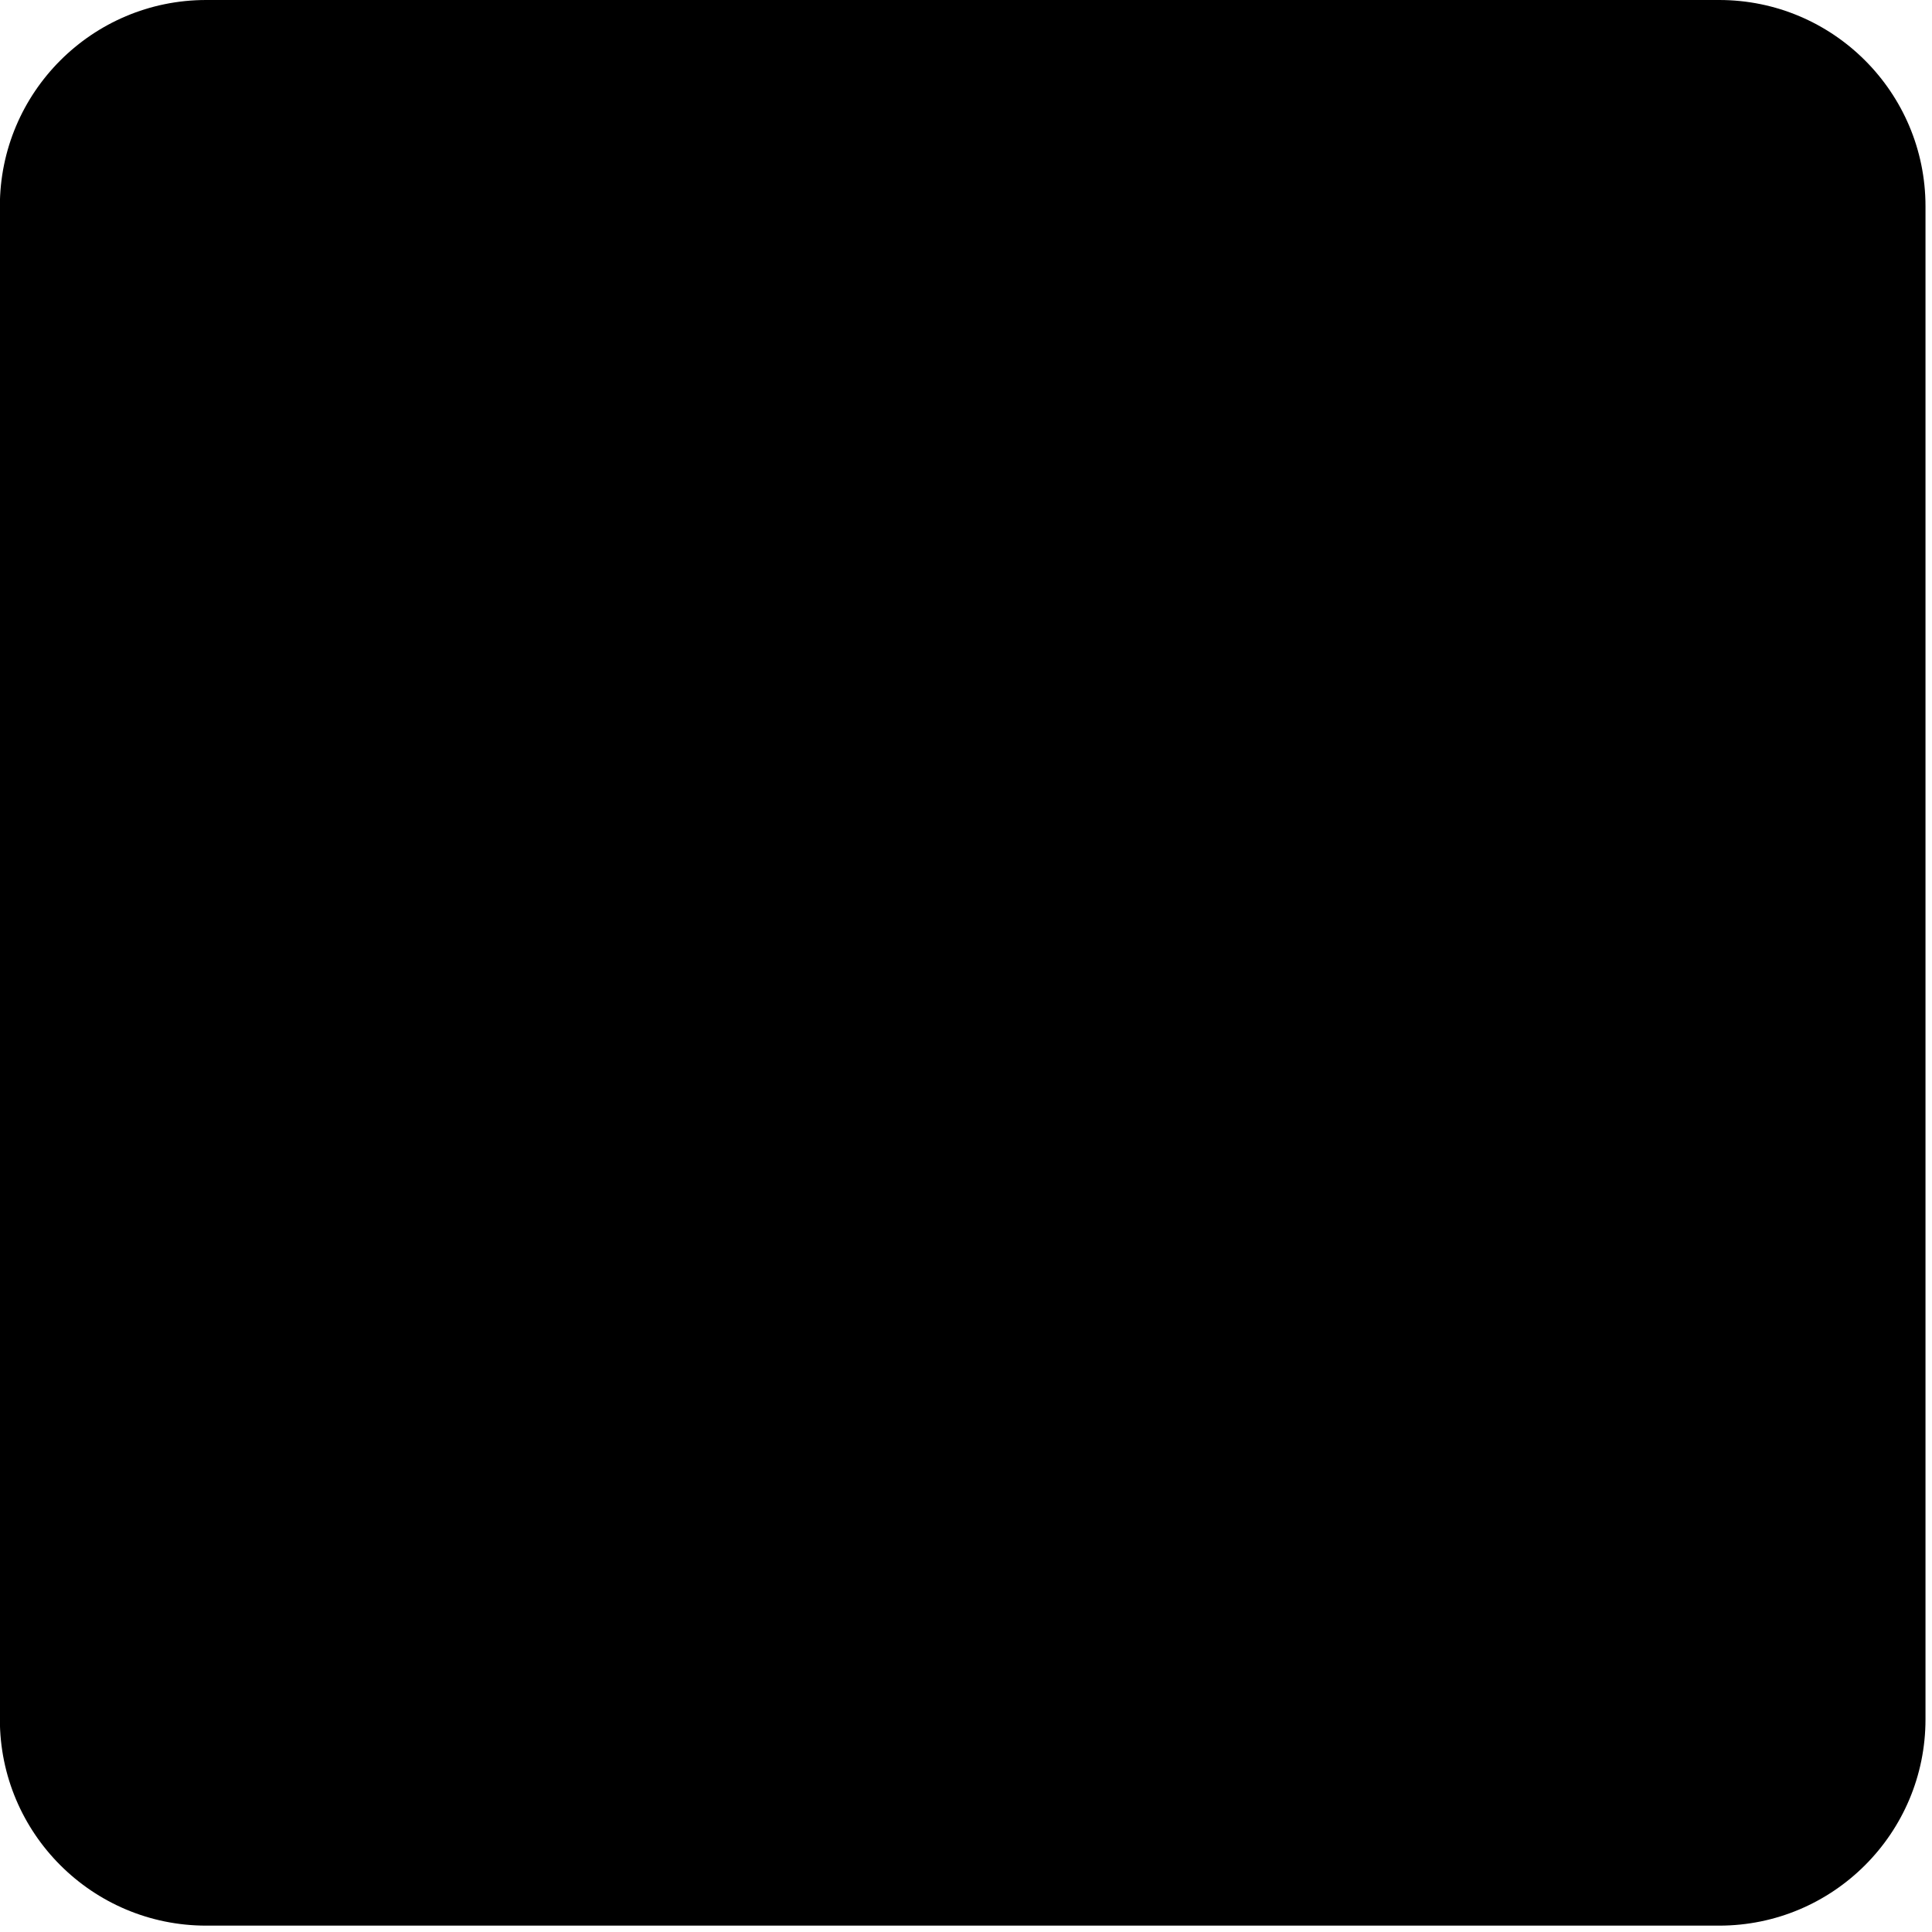
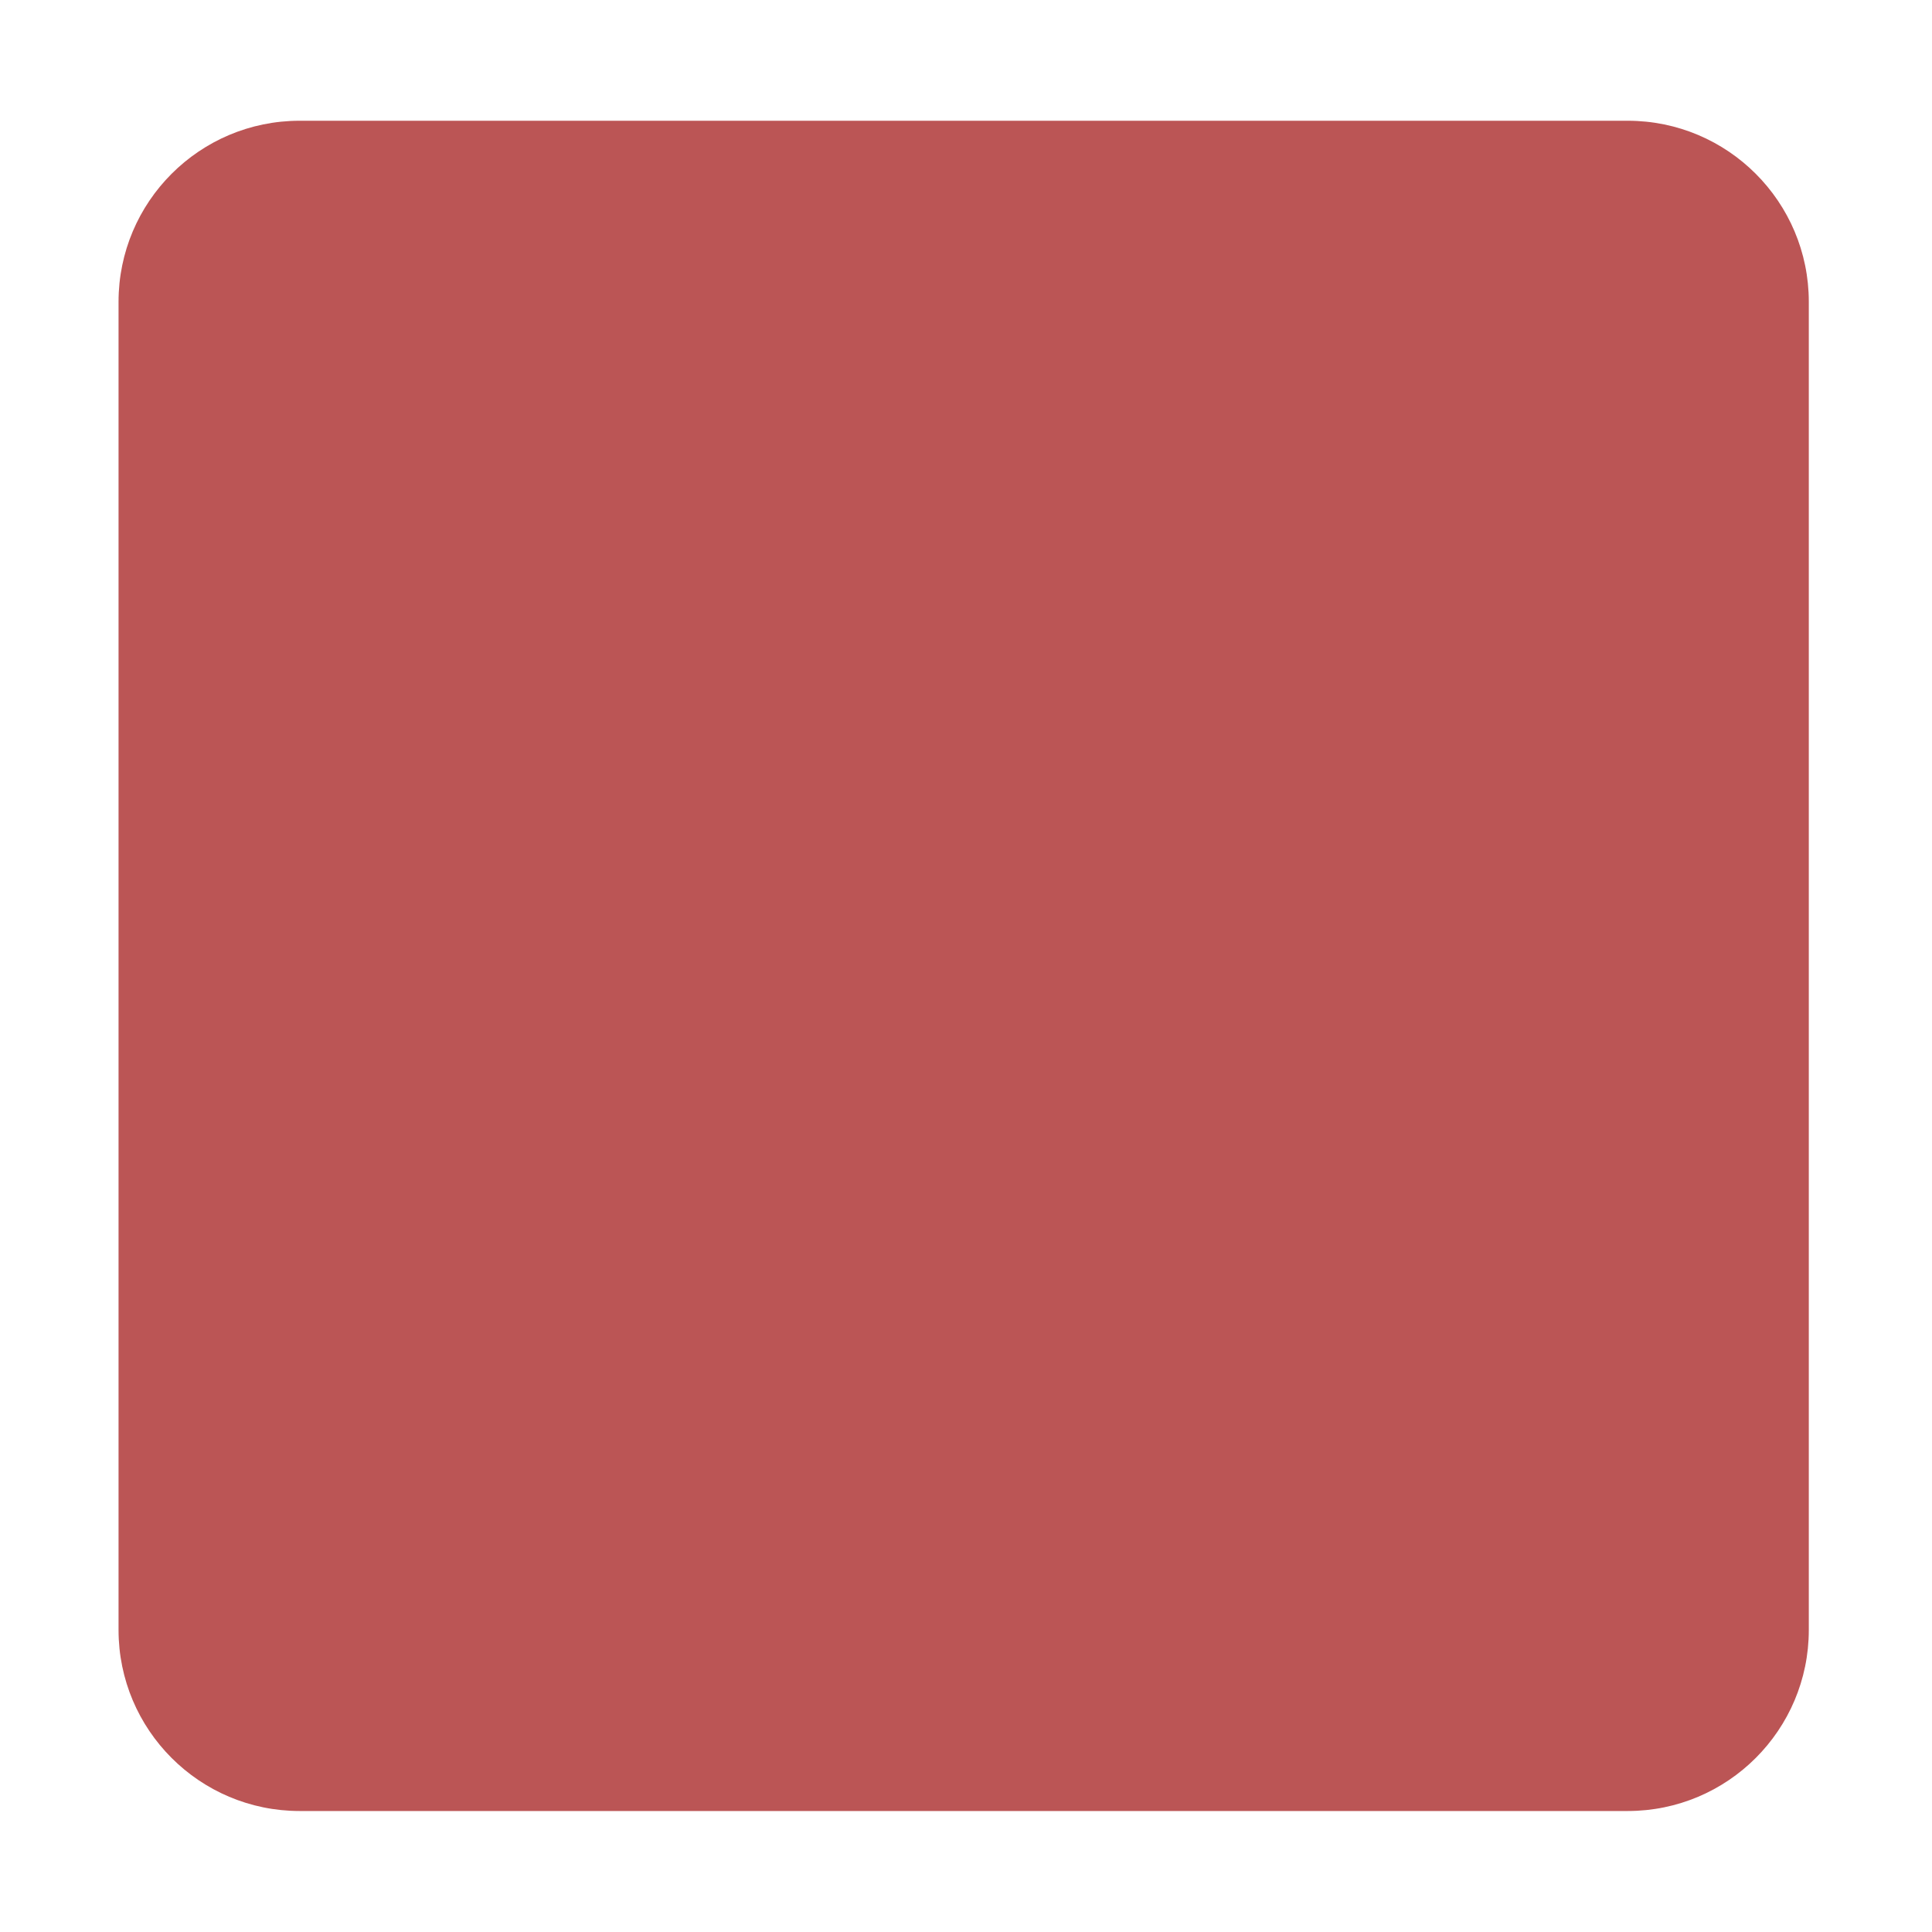
<svg xmlns="http://www.w3.org/2000/svg" version="1.1" viewBox="0 0 128 128">
-   <style type="text/css">.Line{fill:#000000;}</style>
-   <path class="Line" d="m113.9 0h-100.24c-7.546 0-13.669 6.122-13.669 13.669v100.24c0 7.546 6.122 13.669 13.669 13.669h100.24c7.546 0 13.669-6.122 13.669-13.669v-100.24c0-7.546-6.122-13.669-13.669-13.669z" />
+   <style type="text/css">.Back{fill:#990000;fill-opacity:.667;}</style>
+   <path class="Back" d="m107.84 8h-87.988c-6.624 0-11.998 5.374-11.998 11.998v87.988c0 6.624 5.374 11.998 11.998 11.998h87.988c6.624 0 11.998-5.374 11.998-11.998v-87.988c0-6.624-5.374-11.998-11.998-11.998z" />
</svg>
